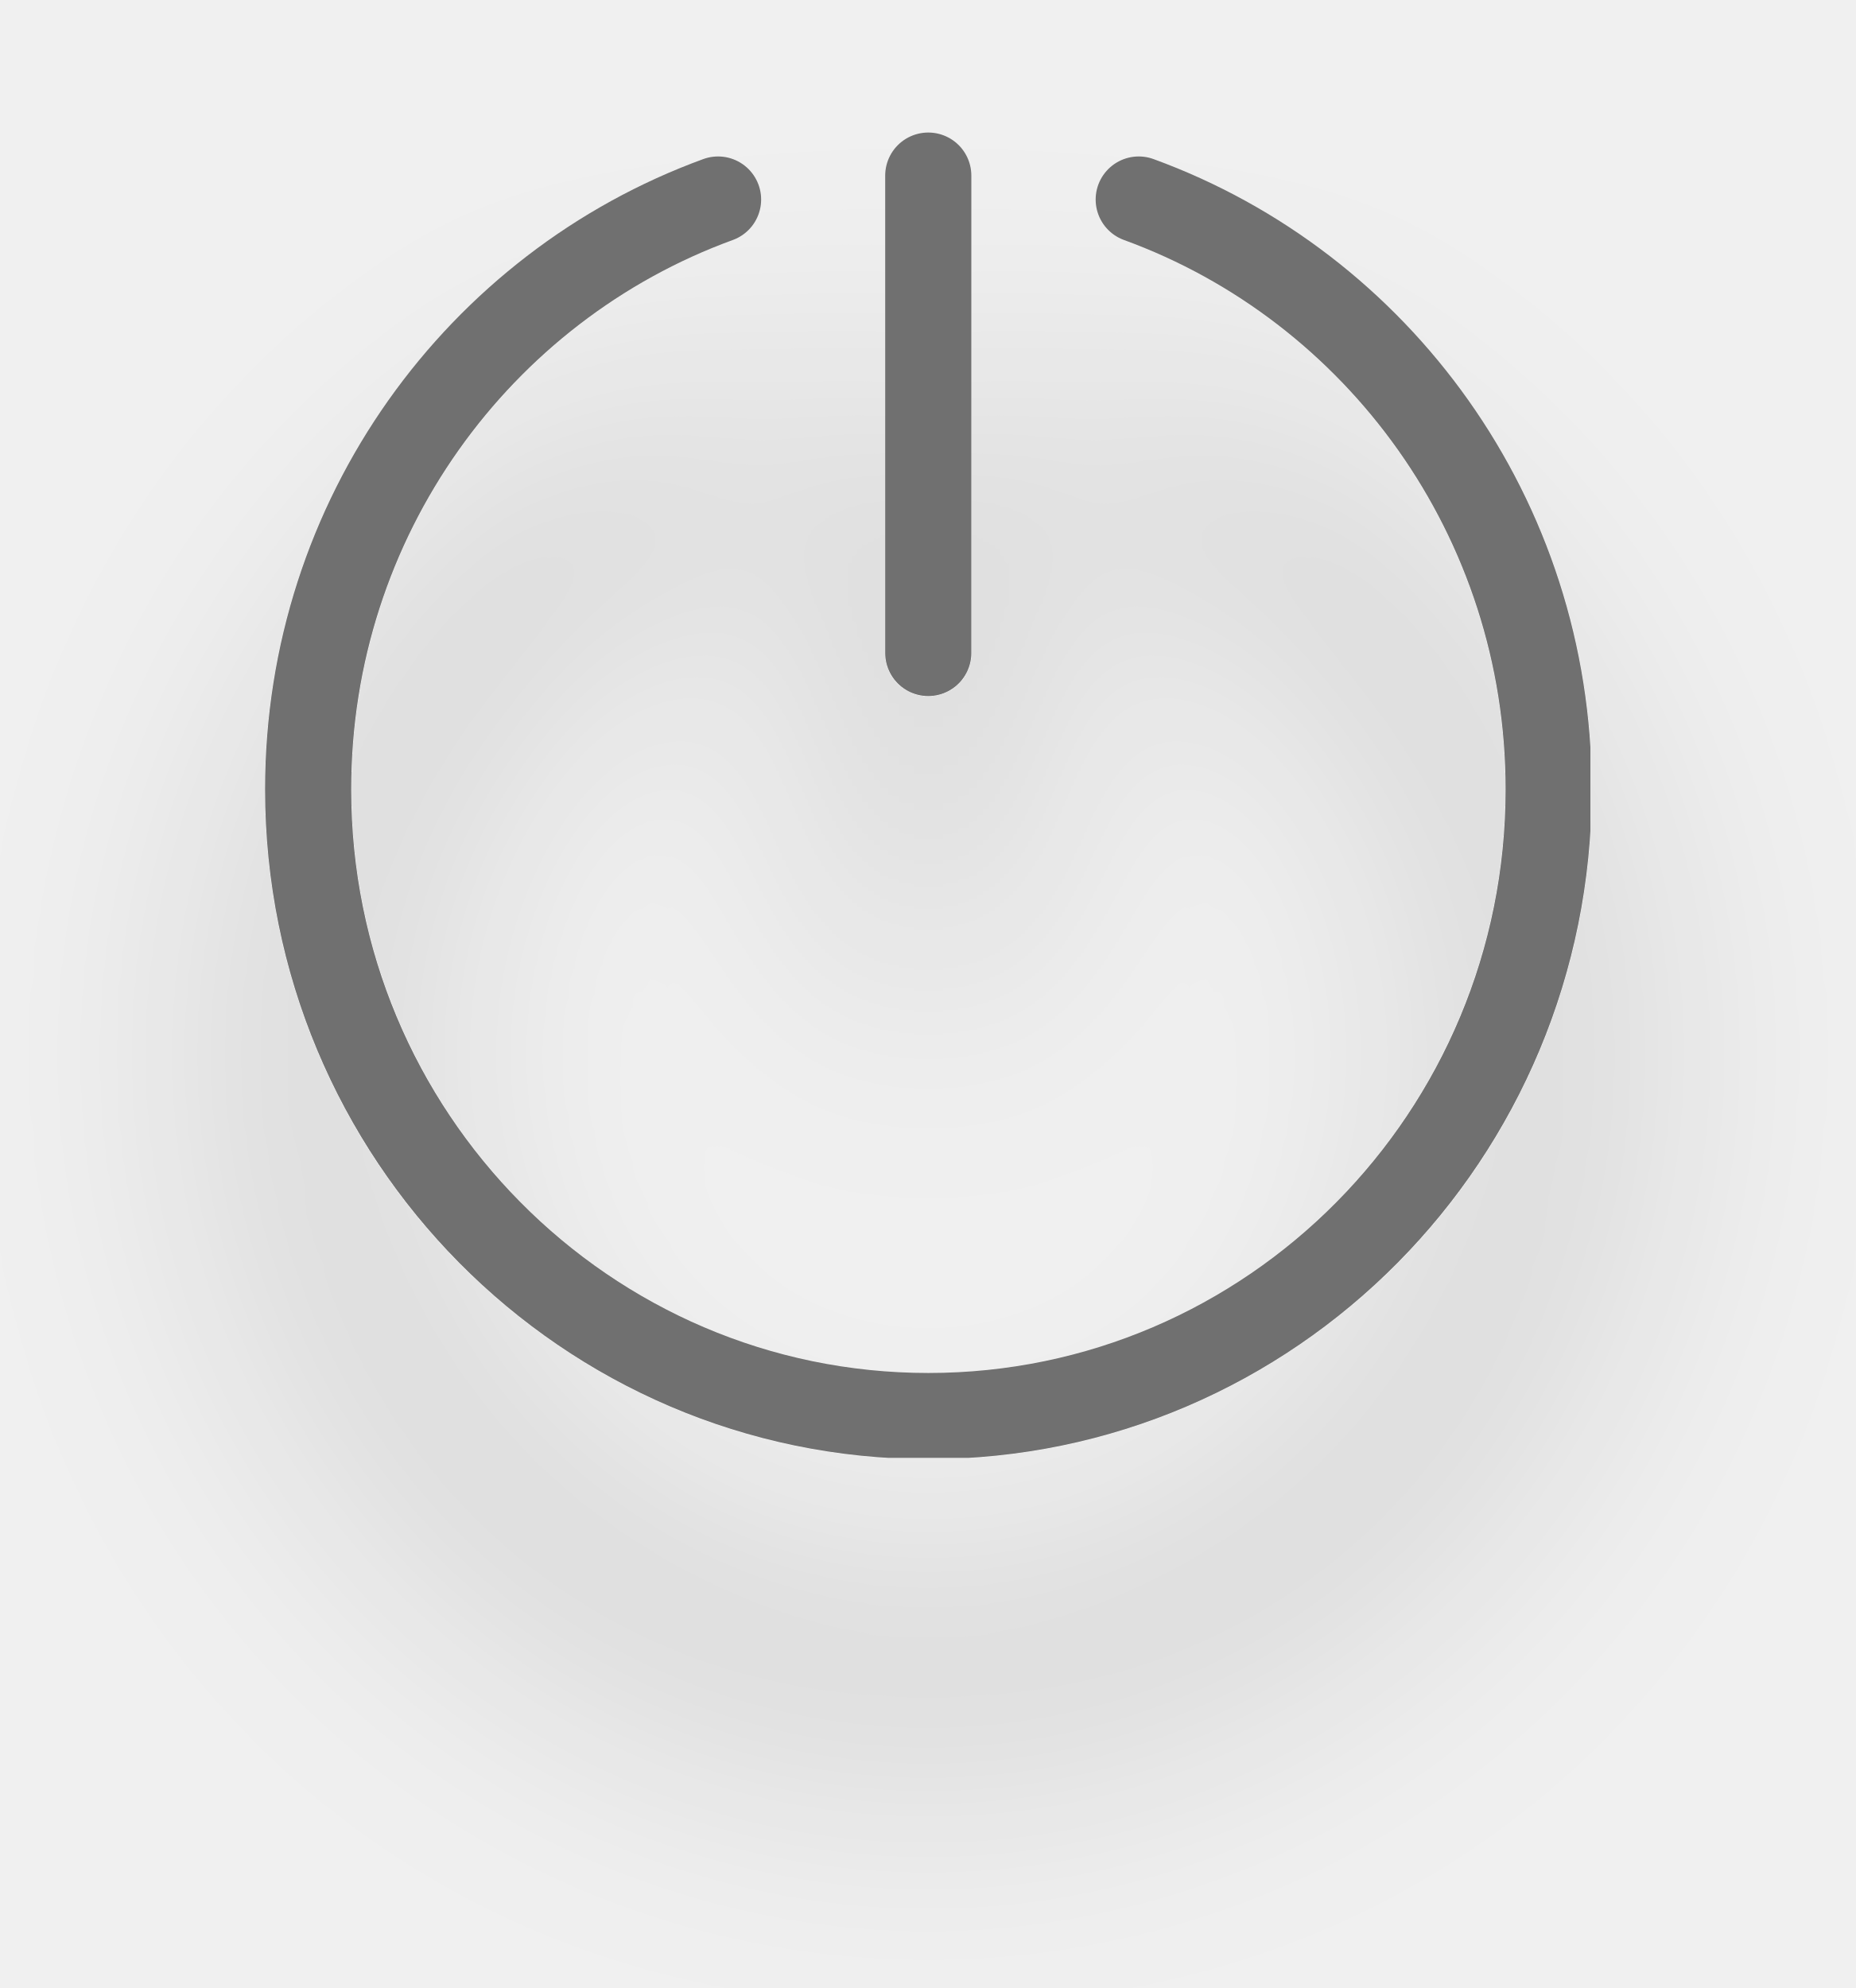
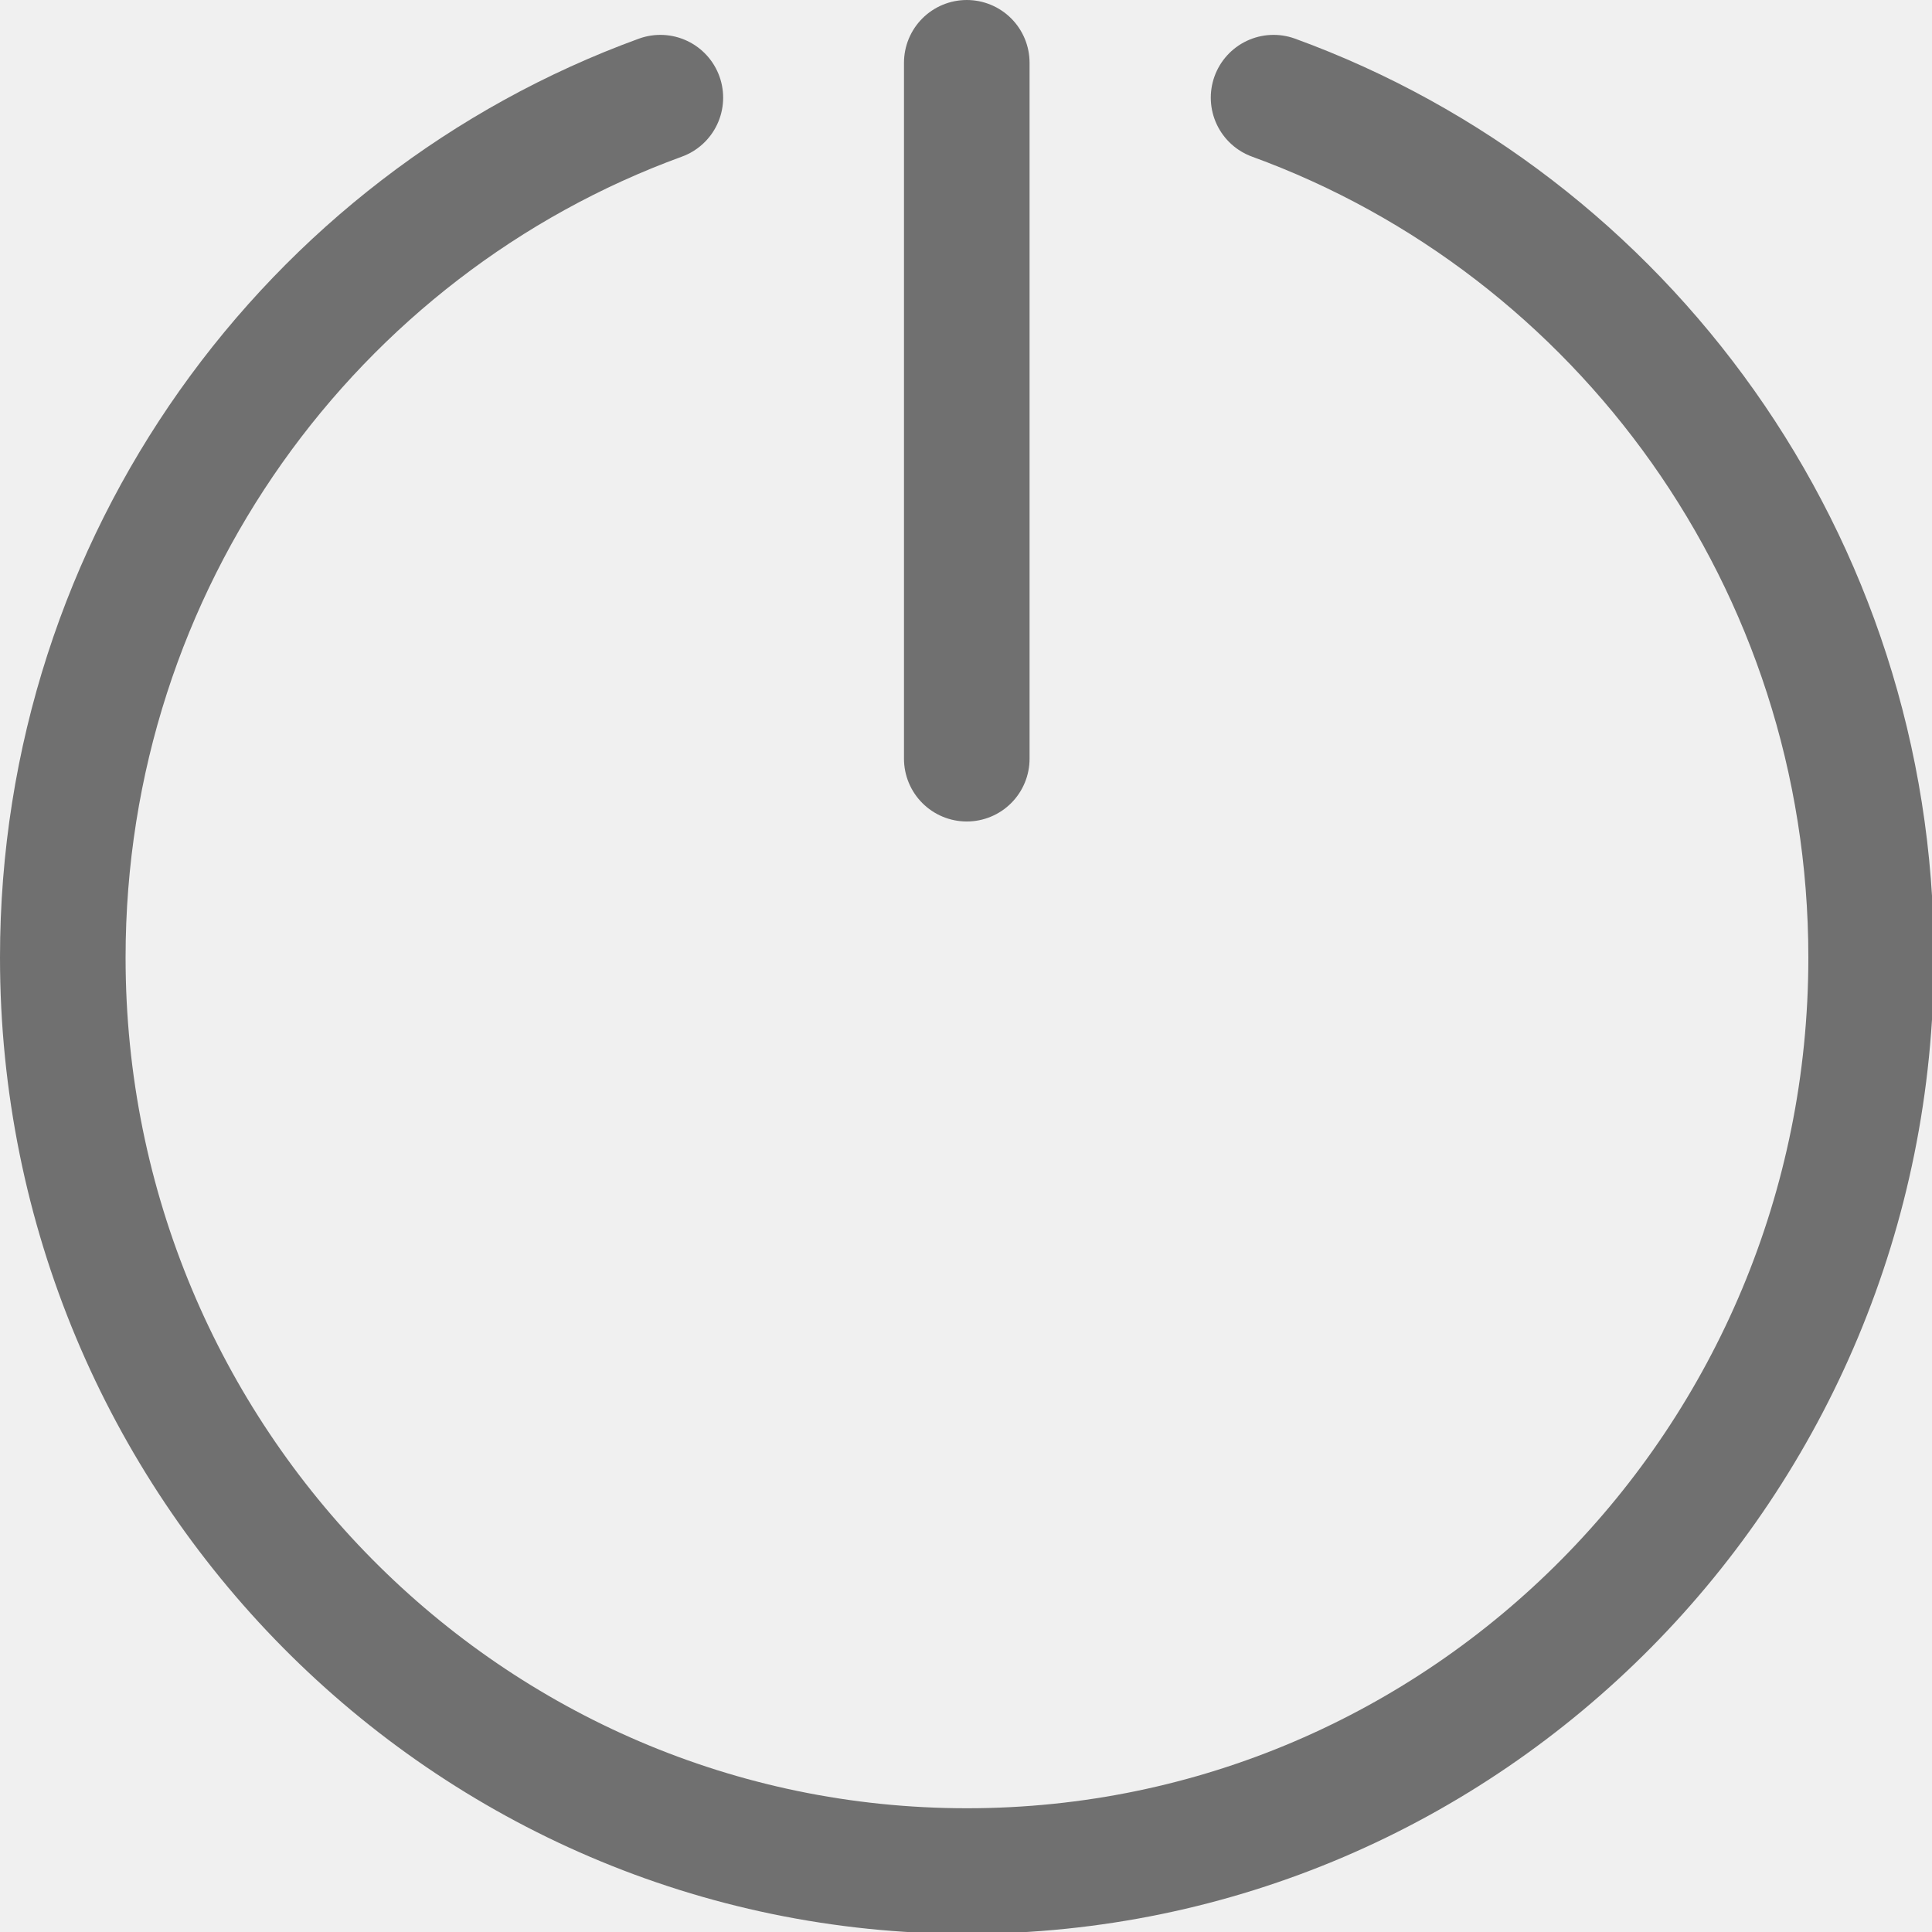
- <svg xmlns="http://www.w3.org/2000/svg" width="28" height="30" viewBox="0 0 28 30" fill="none">
-   <g filter="url(#filter0_d_5380_124564)">
-     <g clip-path="url(#clip0_5380_124564)">
-       <path d="M10.836 3.011C7.229 4.325 4.65 7.814 4.65 11.912C4.65 17.135 8.841 21.369 14.01 21.369C19.18 21.369 23.37 17.135 23.37 11.912C23.37 7.814 20.791 4.325 17.184 3.011" stroke="#707070" stroke-width="1.3" stroke-linecap="round" />
-       <path d="M14.008 2.65V9.854" stroke="#707070" stroke-width="1.3" stroke-linecap="round" />
-     </g>
+ <svg xmlns="http://www.w3.org/2000/svg" width="20" height="20" viewBox="0 0 20 20" fill="none">
+   <g clip-path="url(#clip0_5410_124565)">
+     <path d="M6.836 1.011C3.229 2.325 0.65 5.814 0.65 9.912C0.65 15.135 4.841 19.369 10.01 19.369C15.18 19.369 19.37 15.135 19.37 9.912C19.37 5.814 16.791 2.325 13.184 1.011" stroke="#707070" stroke-width="1.3" stroke-linecap="round" />
+     <path d="M10.008 0.65V7.854" stroke="#707070" stroke-width="1.3" stroke-linecap="round" />
  </g>
  <defs>
-     <filter id="filter0_d_5380_124564" x="-2" y="0" width="32" height="32" filterUnits="userSpaceOnUse" color-interpolation-filters="sRGB">
-       <feFlood flood-opacity="0" result="BackgroundImageFix" />
-       <feColorMatrix in="SourceAlpha" type="matrix" values="0 0 0 0 0 0 0 0 0 0 0 0 0 0 0 0 0 0 127 0" result="hardAlpha" />
-       <feOffset dy="4" />
-       <feGaussianBlur stdDeviation="2" />
-       <feComposite in2="hardAlpha" operator="out" />
-       <feColorMatrix type="matrix" values="0 0 0 0 0 0 0 0 0 0 0 0 0 0 0 0 0 0 0.25 0" />
-       <feBlend mode="normal" in2="BackgroundImageFix" result="effect1_dropShadow_5380_124564" />
-       <feBlend mode="normal" in="SourceGraphic" in2="effect1_dropShadow_5380_124564" result="shape" />
-     </filter>
-     <clipPath id="clip0_5380_124564">
-       <rect width="20" height="20" fill="white" transform="translate(4 2)" />
+     <clipPath id="clip0_5410_124565">
+       <rect width="20" height="20" fill="white" />
    </clipPath>
  </defs>
</svg>
